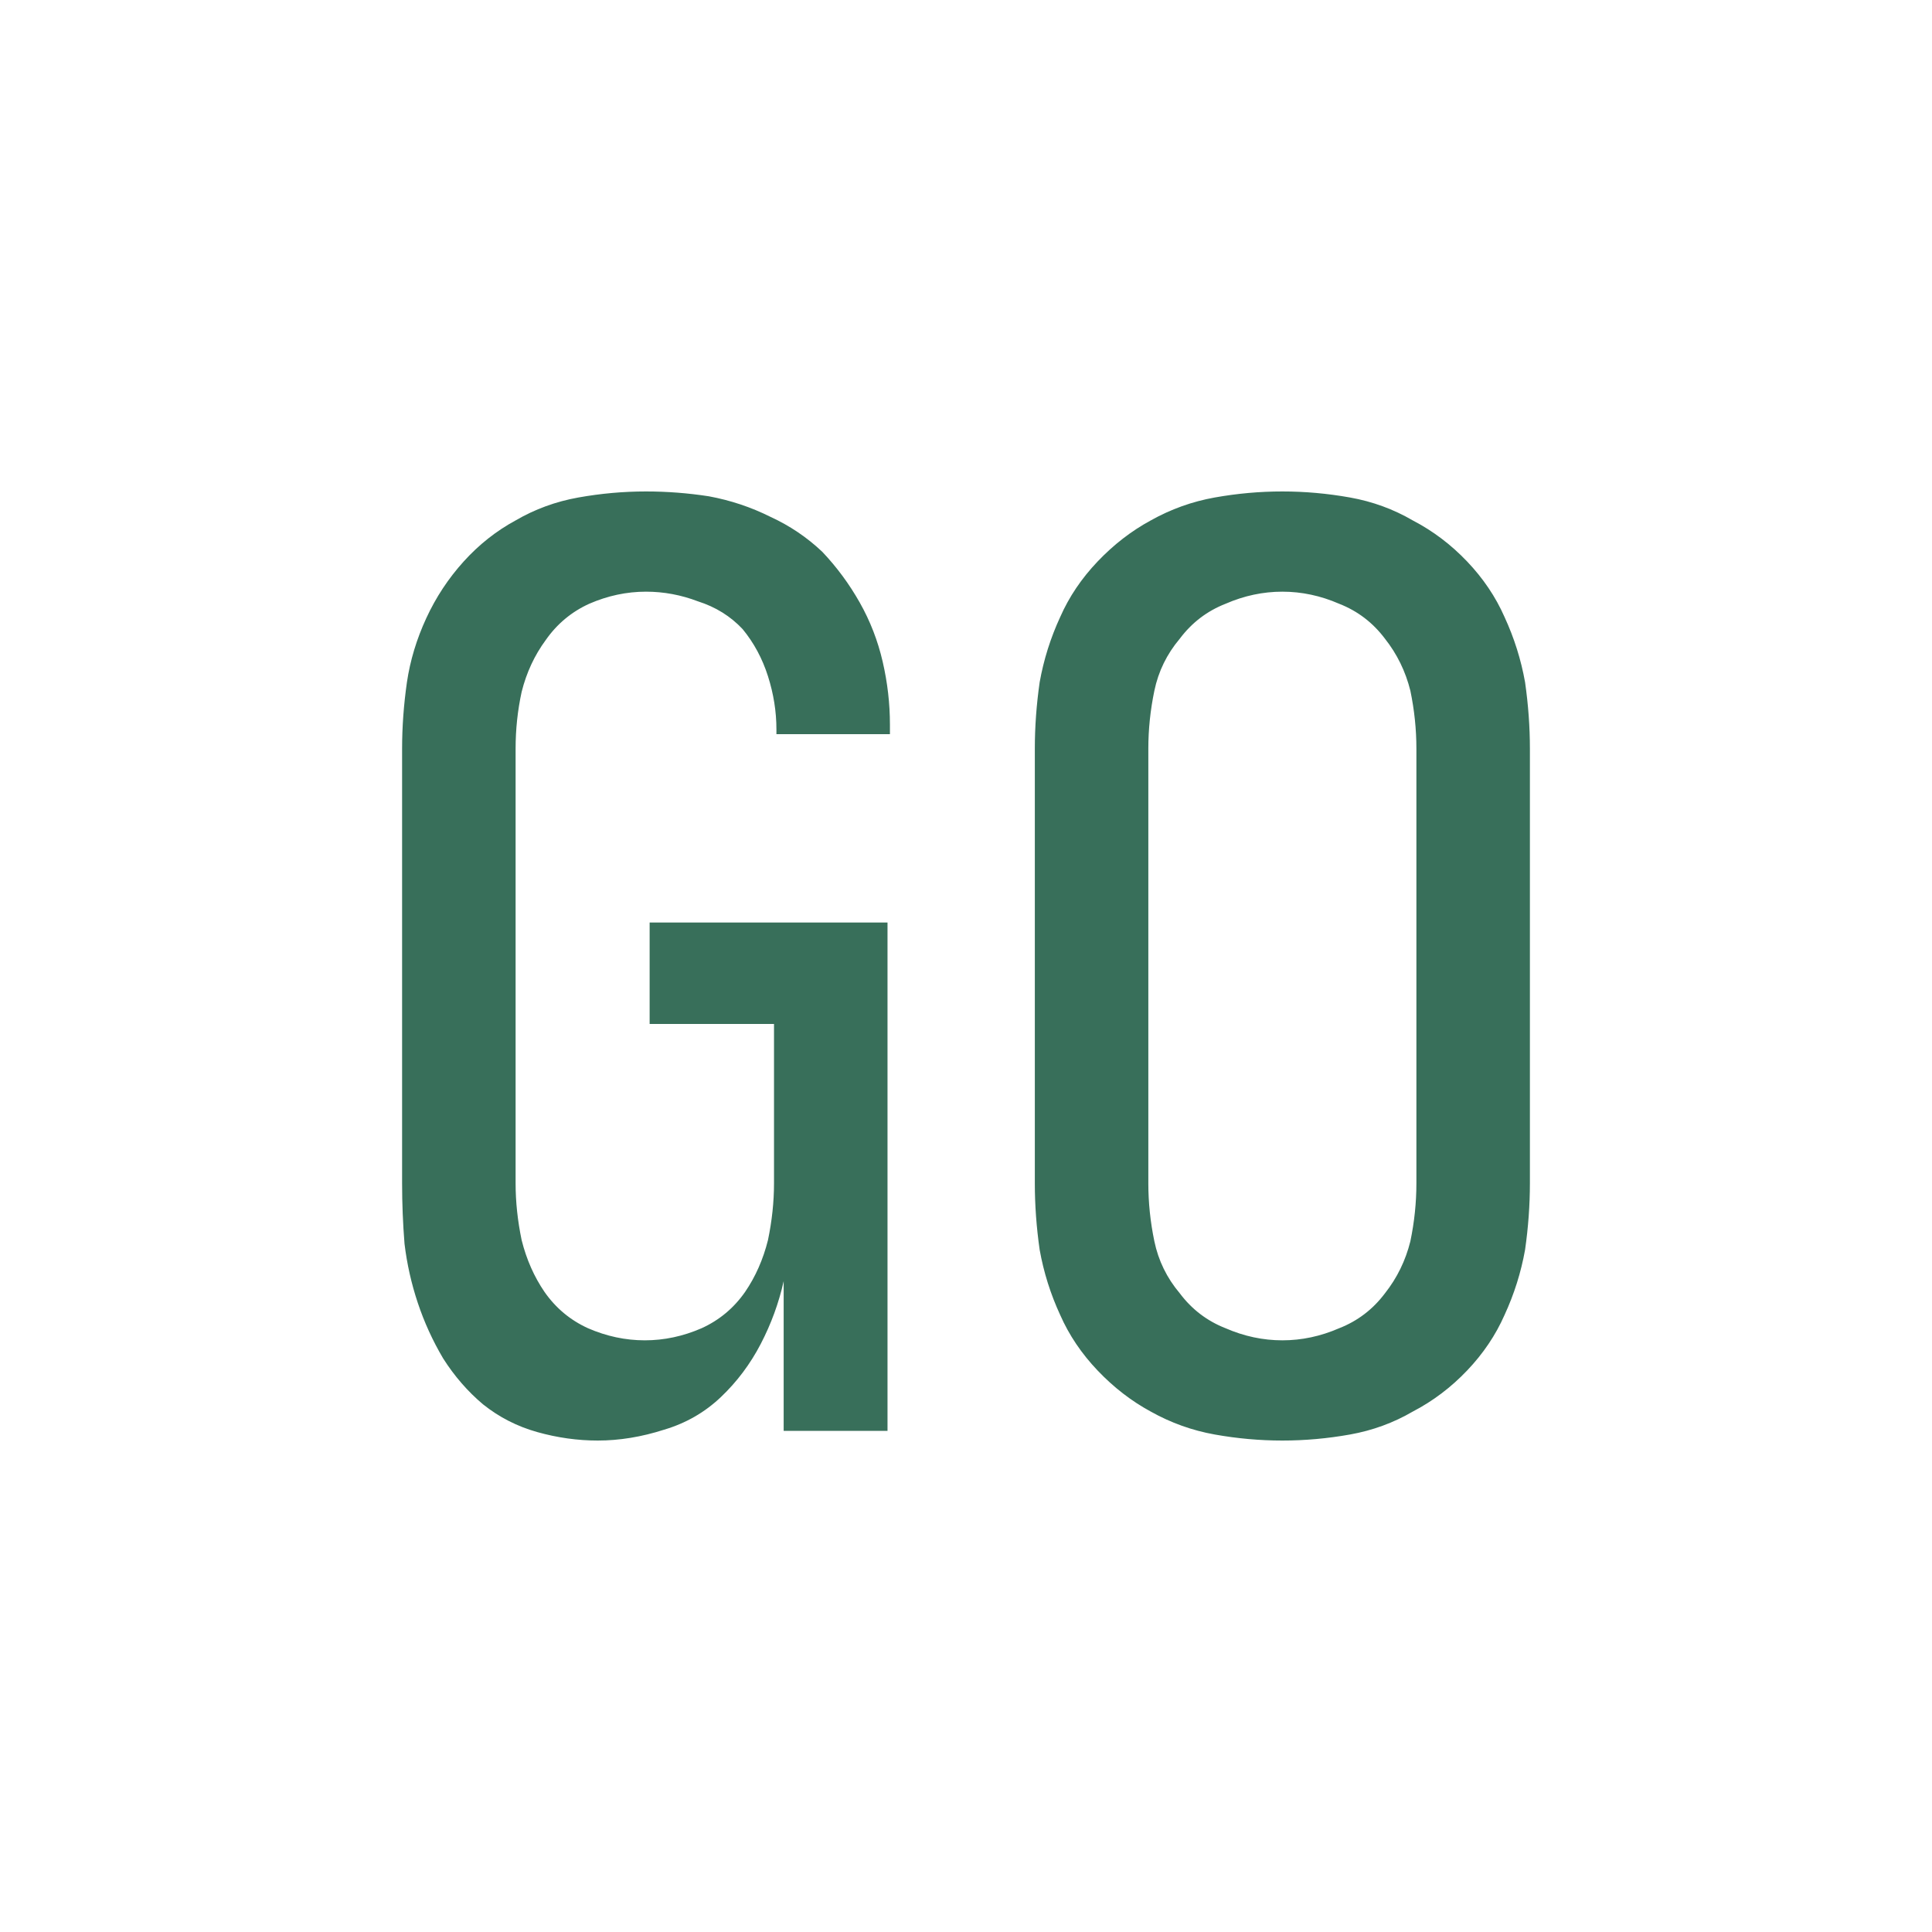
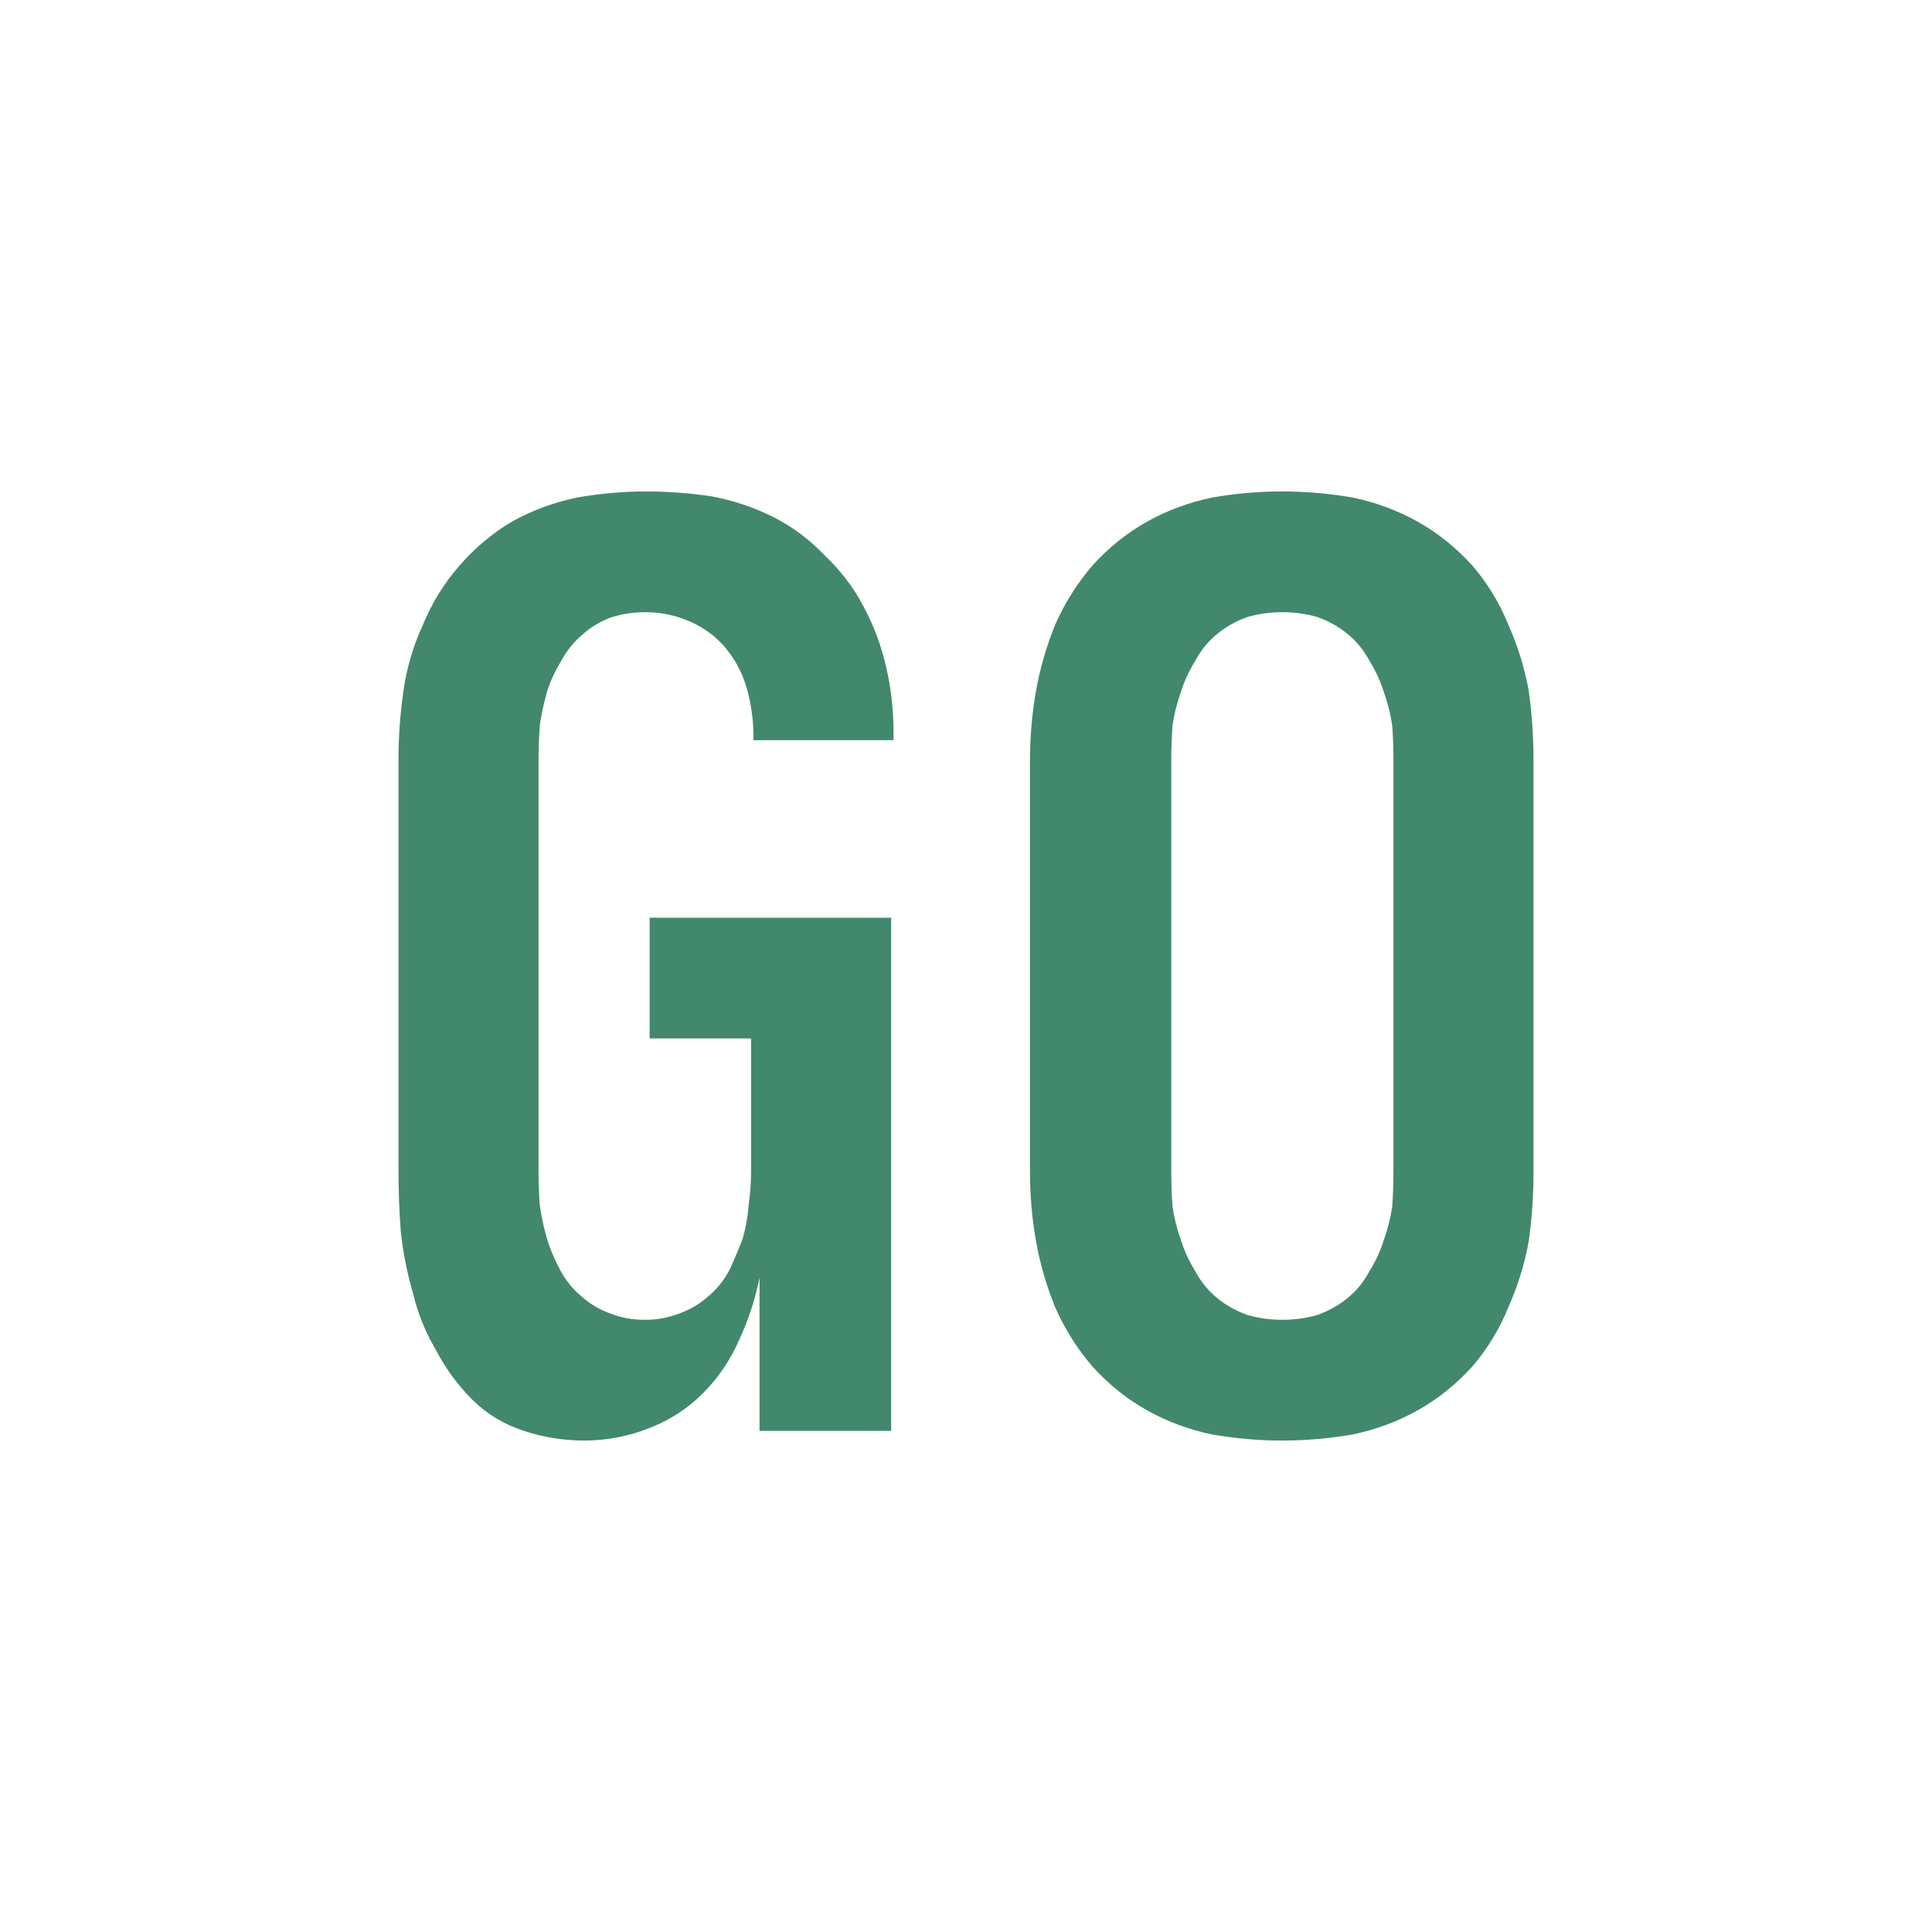
<svg xmlns="http://www.w3.org/2000/svg" width="16" height="16" viewBox="0 0 16 16">
-   <path fill="#386f5a" d="M7.35 11.85H6.49V10.61Q6.43 10.88 6.3 11.13Q6.17 11.38 5.97 11.57Q5.77 11.76 5.5 11.84Q5.22 11.93 4.95 11.93Q4.7 11.93 4.45 11.86Q4.2 11.79 4 11.63Q3.81 11.47 3.67 11.25Q3.54 11.03 3.46 10.79Q3.38 10.55 3.35 10.3Q3.33 10.05 3.33 9.8V6.2Q3.33 5.93 3.37 5.65Q3.41 5.38 3.53 5.12Q3.65 4.86 3.84 4.65Q4.03 4.44 4.27 4.31Q4.51 4.17 4.79 4.12Q5.07 4.07 5.35 4.07Q5.61 4.07 5.87 4.11Q6.14 4.16 6.38 4.28Q6.62 4.39 6.81 4.57Q6.99 4.76 7.12 4.99Q7.25 5.22 7.31 5.48Q7.37 5.74 7.37 6V6.08H6.43V6.04Q6.43 5.82 6.36 5.6Q6.29 5.38 6.15 5.21Q6 5.05 5.78 4.98Q5.57 4.9 5.35 4.9Q5.11 4.9 4.88 5Q4.66 5.1 4.52 5.3Q4.38 5.49 4.32 5.73Q4.27 5.96 4.27 6.2V9.8Q4.27 10.03 4.32 10.27Q4.38 10.51 4.51 10.7Q4.65 10.9 4.87 11Q5.1 11.1 5.34 11.1Q5.58 11.1 5.81 11Q6.03 10.9 6.17 10.7Q6.3 10.51 6.36 10.27Q6.41 10.03 6.41 9.8V8.48H5.38V7.64H7.35ZM10.62 11.93Q10.34 11.93 10.06 11.88Q9.78 11.83 9.53 11.69Q9.29 11.56 9.09 11.35Q8.89 11.14 8.78 10.89Q8.66 10.63 8.61 10.35Q8.57 10.07 8.57 9.8V6.2Q8.57 5.93 8.61 5.65Q8.66 5.37 8.78 5.11Q8.89 4.86 9.09 4.65Q9.29 4.44 9.53 4.31Q9.78 4.17 10.06 4.12Q10.34 4.07 10.62 4.07Q10.9 4.07 11.18 4.12Q11.46 4.17 11.7 4.31Q11.95 4.44 12.15 4.65Q12.35 4.86 12.46 5.11Q12.58 5.37 12.63 5.65Q12.67 5.93 12.67 6.2V9.8Q12.67 10.07 12.63 10.35Q12.58 10.63 12.46 10.89Q12.35 11.14 12.15 11.35Q11.95 11.56 11.7 11.69Q11.46 11.83 11.18 11.88Q10.9 11.93 10.62 11.93ZM10.62 11.1Q10.86 11.1 11.09 11Q11.32 10.91 11.47 10.71Q11.62 10.52 11.68 10.28Q11.73 10.04 11.73 9.8V6.2Q11.73 5.96 11.68 5.72Q11.62 5.48 11.47 5.29Q11.32 5.09 11.09 5Q10.86 4.9 10.62 4.9Q10.38 4.9 10.15 5Q9.92 5.09 9.77 5.29Q9.61 5.48 9.56 5.72Q9.51 5.96 9.51 6.2V9.8Q9.51 10.04 9.56 10.28Q9.61 10.52 9.77 10.71Q9.92 10.91 10.15 11Q10.38 11.1 10.62 11.1Z" />
+   <path fill="#42886d" d="M7.38 11.85H6.29V10.58Q6.24 10.84 6.12 11.1Q6.01 11.35 5.82 11.54Q5.63 11.73 5.37 11.83Q5.11 11.93 4.84 11.93Q4.58 11.93 4.34 11.85Q4.09 11.77 3.91 11.59Q3.73 11.41 3.61 11.18Q3.48 10.96 3.42 10.71Q3.35 10.47 3.32 10.21Q3.3 9.95 3.3 9.7V6.3Q3.3 6.01 3.34 5.73Q3.38 5.44 3.5 5.18Q3.61 4.91 3.8 4.69Q4 4.46 4.24 4.32Q4.49 4.18 4.78 4.12Q5.07 4.07 5.35 4.07Q5.62 4.07 5.89 4.11Q6.16 4.16 6.4 4.28Q6.64 4.4 6.83 4.6Q7.03 4.79 7.15 5.02Q7.28 5.26 7.34 5.53Q7.4 5.79 7.4 6.07V6.13H6.24V6.1Q6.24 5.91 6.19 5.72Q6.14 5.53 6.02 5.38Q5.9 5.23 5.72 5.15Q5.54 5.07 5.35 5.07Q5.2 5.07 5.07 5.11Q4.93 5.16 4.83 5.25Q4.72 5.34 4.65 5.47Q4.57 5.6 4.53 5.73Q4.49 5.87 4.47 6.01Q4.46 6.15 4.46 6.3V9.7Q4.46 9.84 4.47 9.98Q4.49 10.12 4.53 10.26Q4.57 10.39 4.64 10.52Q4.71 10.65 4.82 10.74Q4.92 10.83 5.06 10.88Q5.19 10.93 5.34 10.93Q5.49 10.93 5.62 10.88Q5.76 10.83 5.86 10.74Q5.97 10.65 6.04 10.52Q6.1 10.39 6.15 10.26Q6.19 10.12 6.2 9.98Q6.22 9.84 6.22 9.7V8.6H5.38V7.6H7.38ZM10.62 11.93Q10.33 11.93 10.04 11.88Q9.75 11.82 9.5 11.68Q9.25 11.54 9.05 11.32Q8.86 11.1 8.74 10.83Q8.63 10.56 8.58 10.28Q8.53 10 8.53 9.7V6.3Q8.53 6 8.58 5.72Q8.63 5.44 8.74 5.17Q8.86 4.9 9.05 4.68Q9.25 4.46 9.5 4.32Q9.75 4.18 10.04 4.12Q10.33 4.07 10.62 4.07Q10.91 4.07 11.2 4.12Q11.49 4.18 11.74 4.32Q11.99 4.46 12.19 4.68Q12.38 4.9 12.49 5.17Q12.61 5.44 12.66 5.72Q12.7 6 12.7 6.3V9.7Q12.7 10 12.66 10.28Q12.61 10.56 12.49 10.83Q12.38 11.1 12.19 11.32Q11.99 11.54 11.74 11.68Q11.49 11.82 11.2 11.88Q10.91 11.93 10.62 11.93ZM10.62 10.93Q10.77 10.93 10.91 10.89Q11.05 10.84 11.16 10.75Q11.27 10.66 11.34 10.53Q11.42 10.4 11.46 10.27Q11.51 10.13 11.53 9.99Q11.54 9.85 11.54 9.7V6.3Q11.54 6.15 11.53 6.01Q11.51 5.87 11.46 5.73Q11.42 5.6 11.34 5.47Q11.27 5.34 11.16 5.25Q11.05 5.16 10.91 5.11Q10.77 5.07 10.62 5.07Q10.47 5.07 10.33 5.11Q10.19 5.16 10.08 5.25Q9.97 5.34 9.9 5.47Q9.82 5.6 9.78 5.73Q9.73 5.87 9.71 6.01Q9.7 6.15 9.7 6.3V9.7Q9.7 9.85 9.71 9.99Q9.73 10.13 9.78 10.27Q9.82 10.4 9.9 10.53Q9.97 10.66 10.08 10.75Q10.19 10.84 10.33 10.89Q10.47 10.93 10.62 10.93Z" />
</svg>
